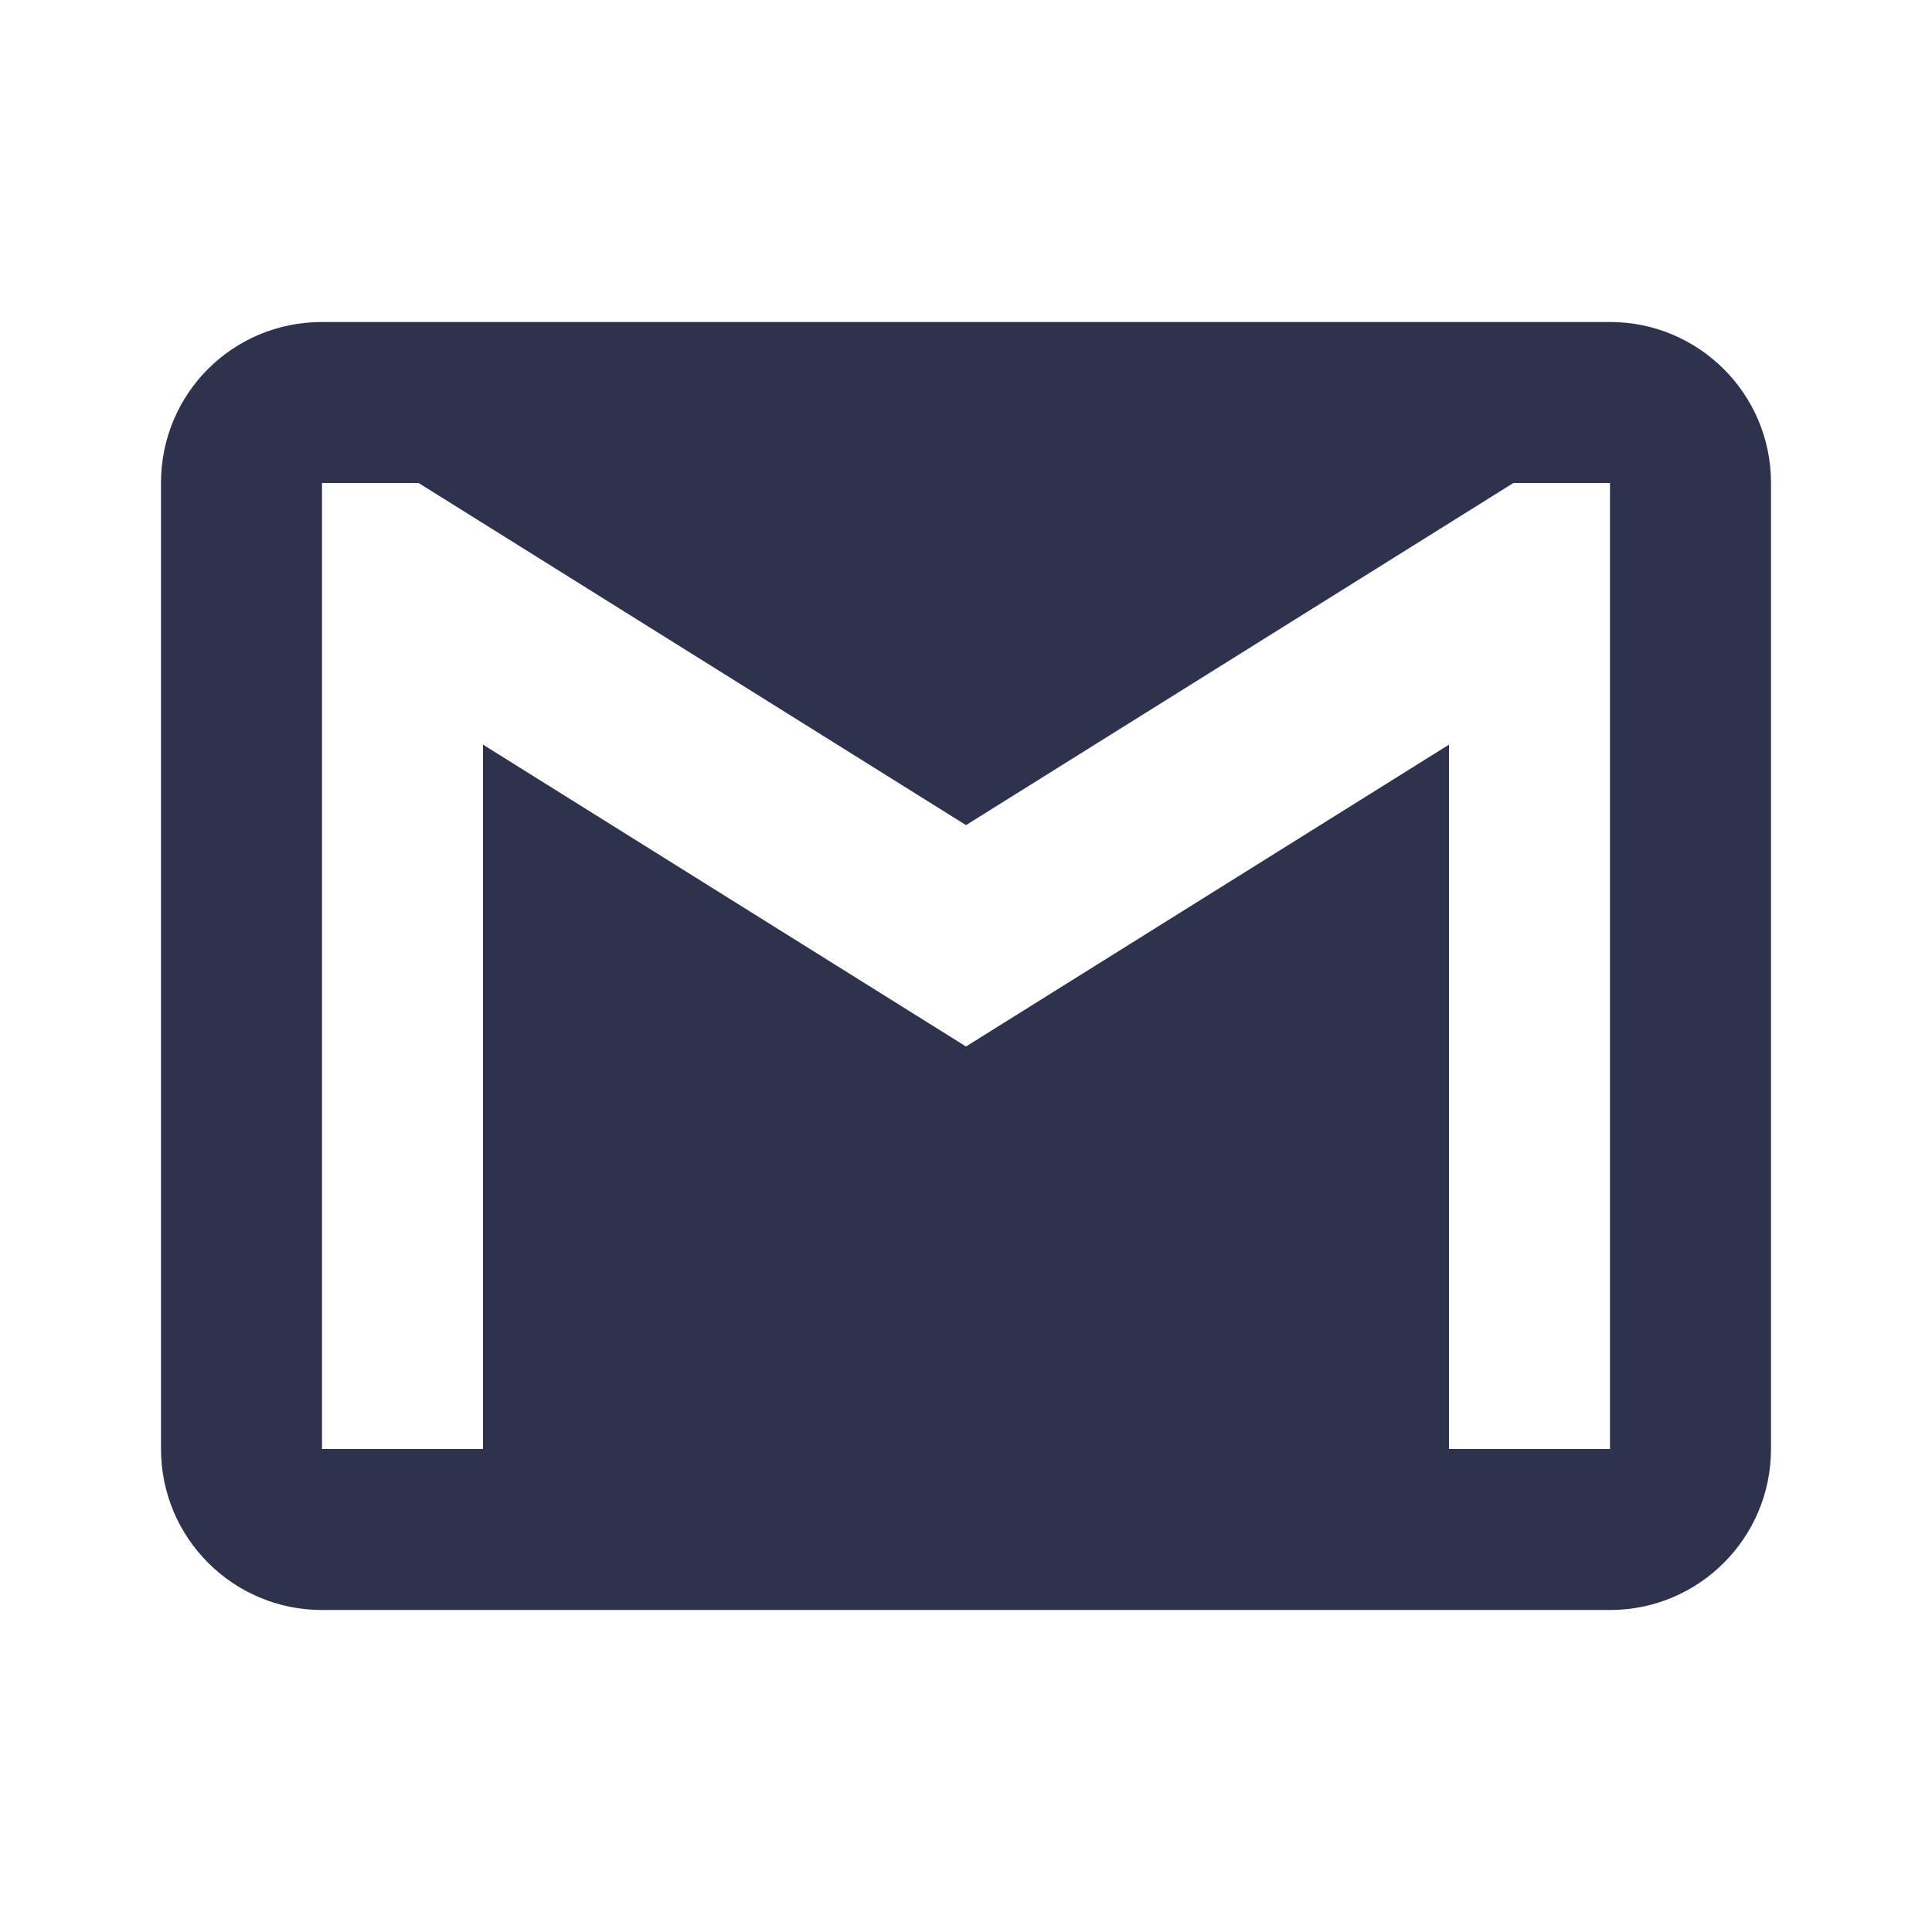
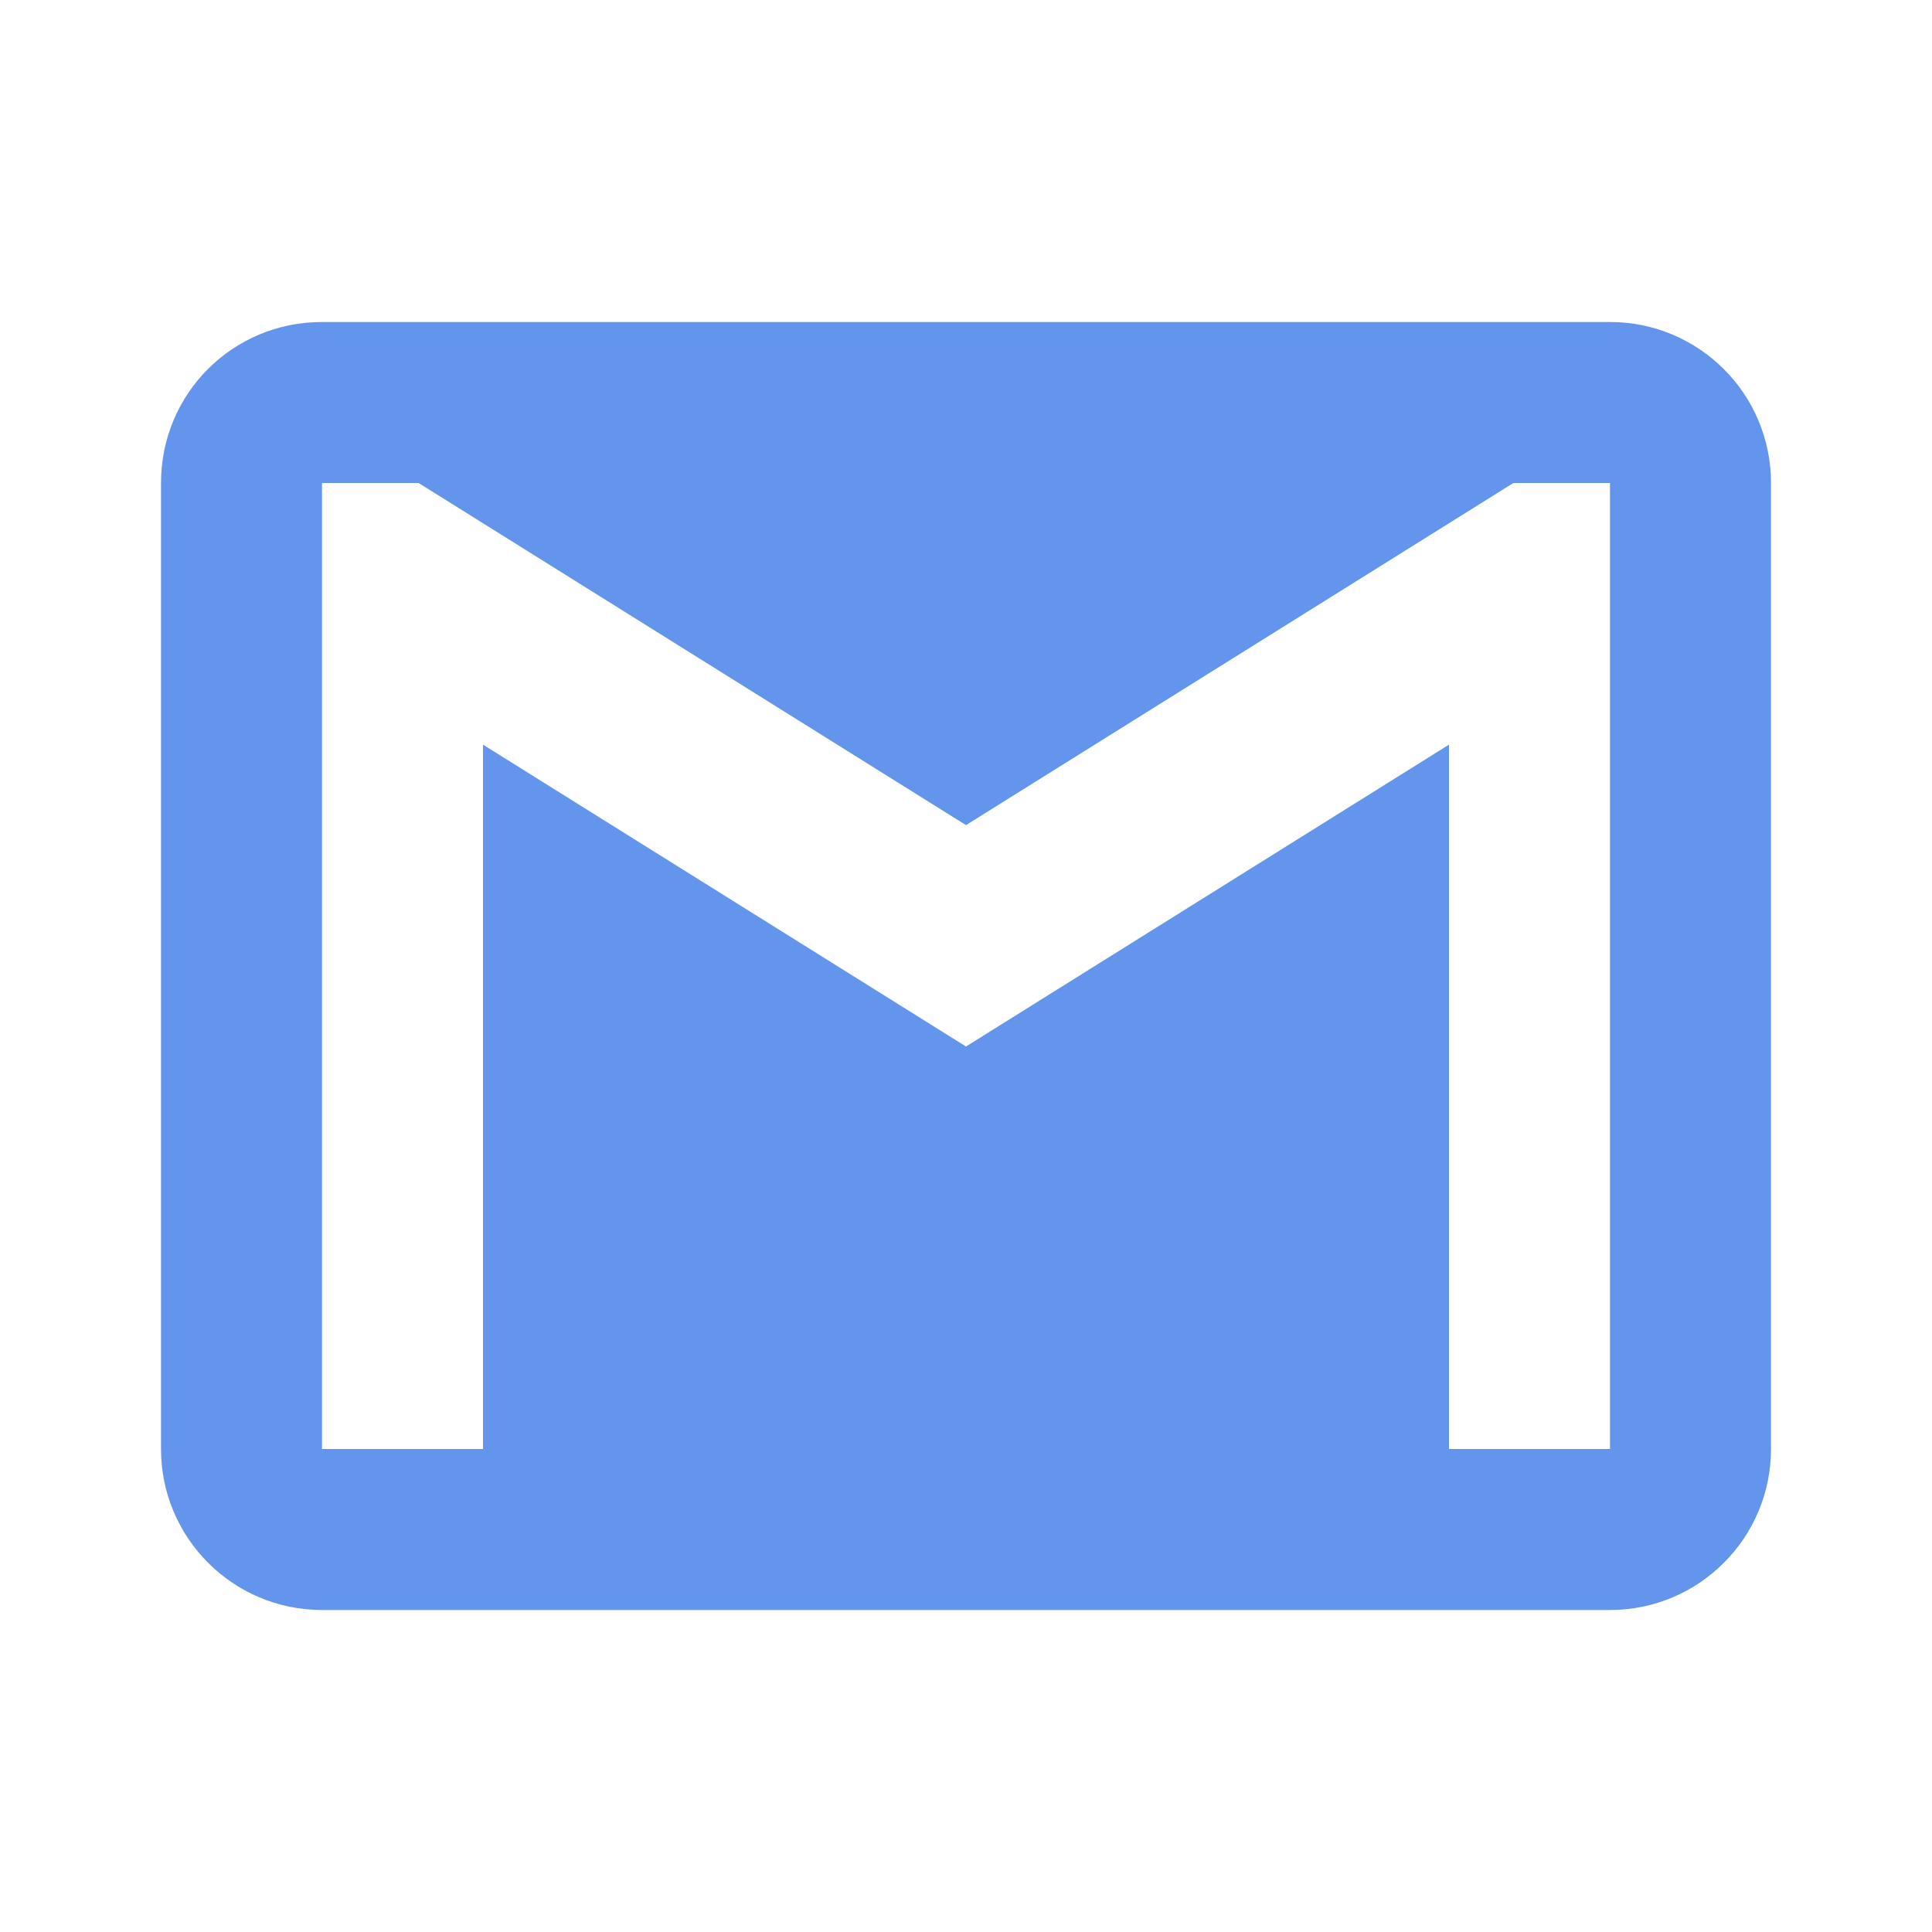
<svg xmlns="http://www.w3.org/2000/svg" version="1.1" width="28" height="28" viewBox="0 0 24 24">
-   <path fill="#2E324D" d="M20,18H18V9.25L12,13L6,9.25V18H4V6H5.2L12,10.25L18.8,6H20M20,4H4C2.89,4 2,4.89 2,6V18A2,2 0 0,0 4,20H20A2,2 0 0,0 22,18V6C22,4.89 21.1,4 20,4Z" />
+   <path fill="#6495ed" d="M20,18H18V9.25L12,13L6,9.25V18H4V6H5.2L12,10.25L18.8,6H20M20,4H4C2.89,4 2,4.89 2,6V18A2,2 0 0,0 4,20H20A2,2 0 0,0 22,18V6C22,4.89 21.1,4 20,4Z" />
</svg>
